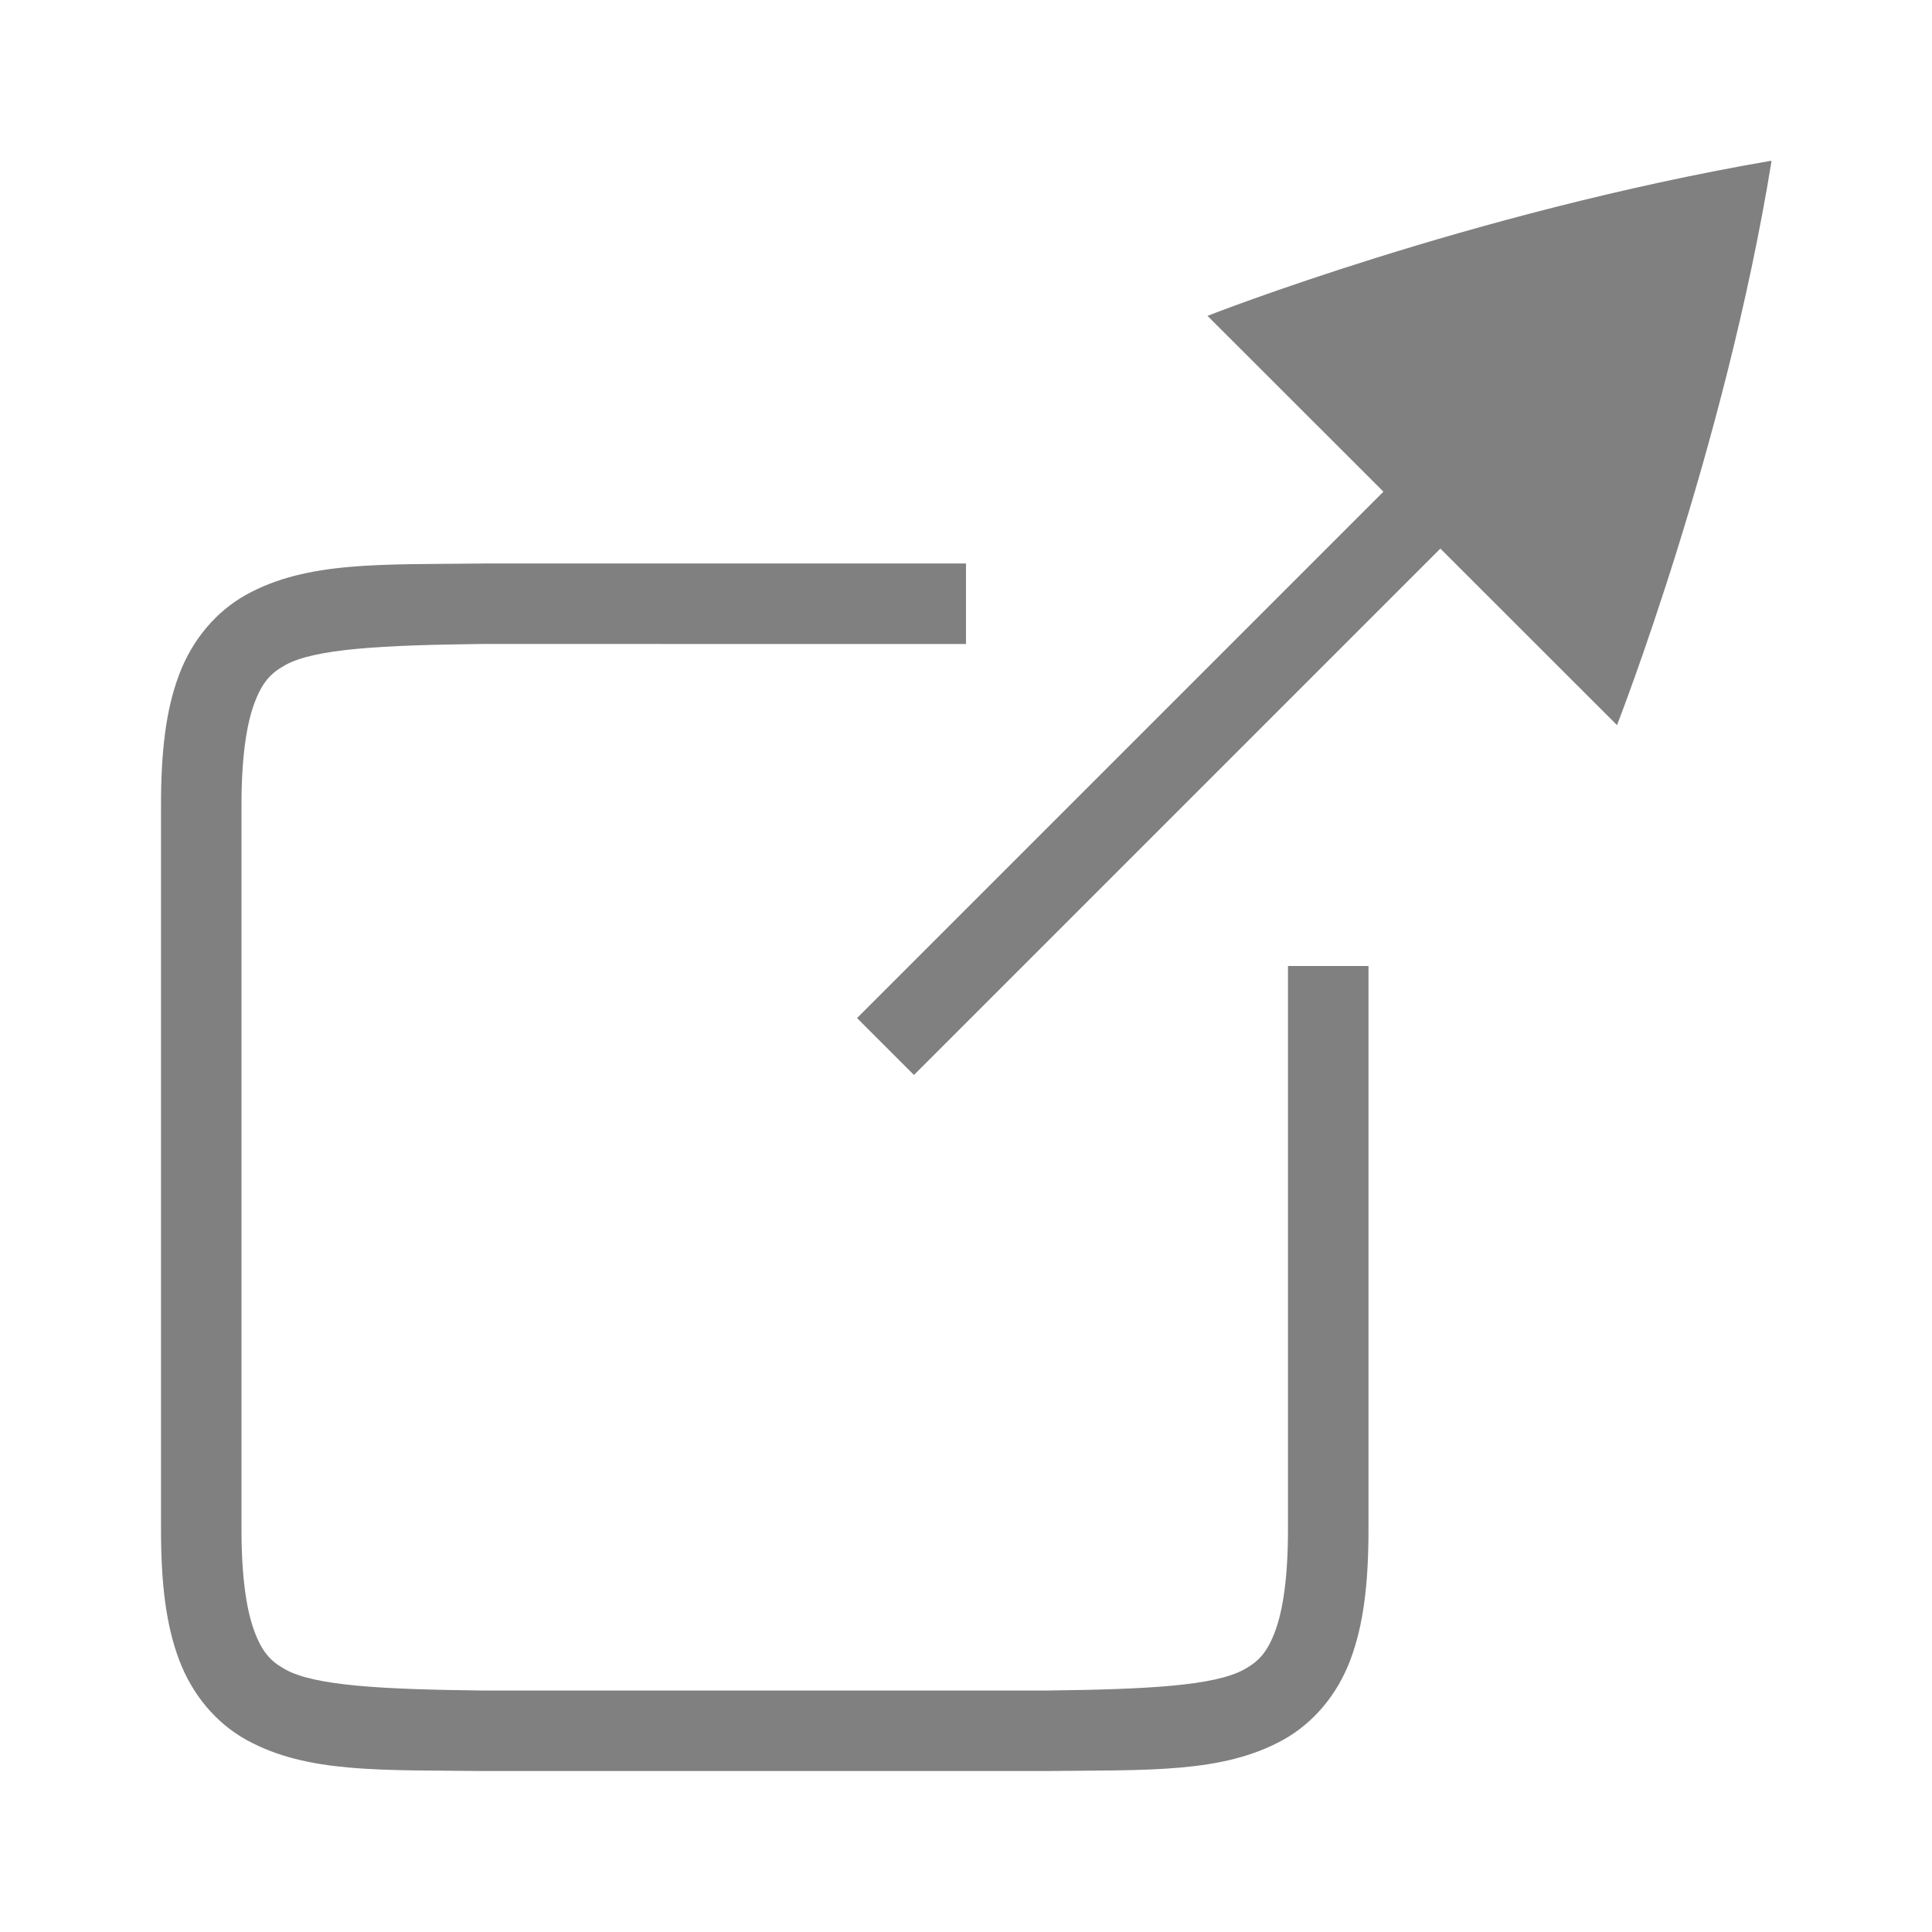
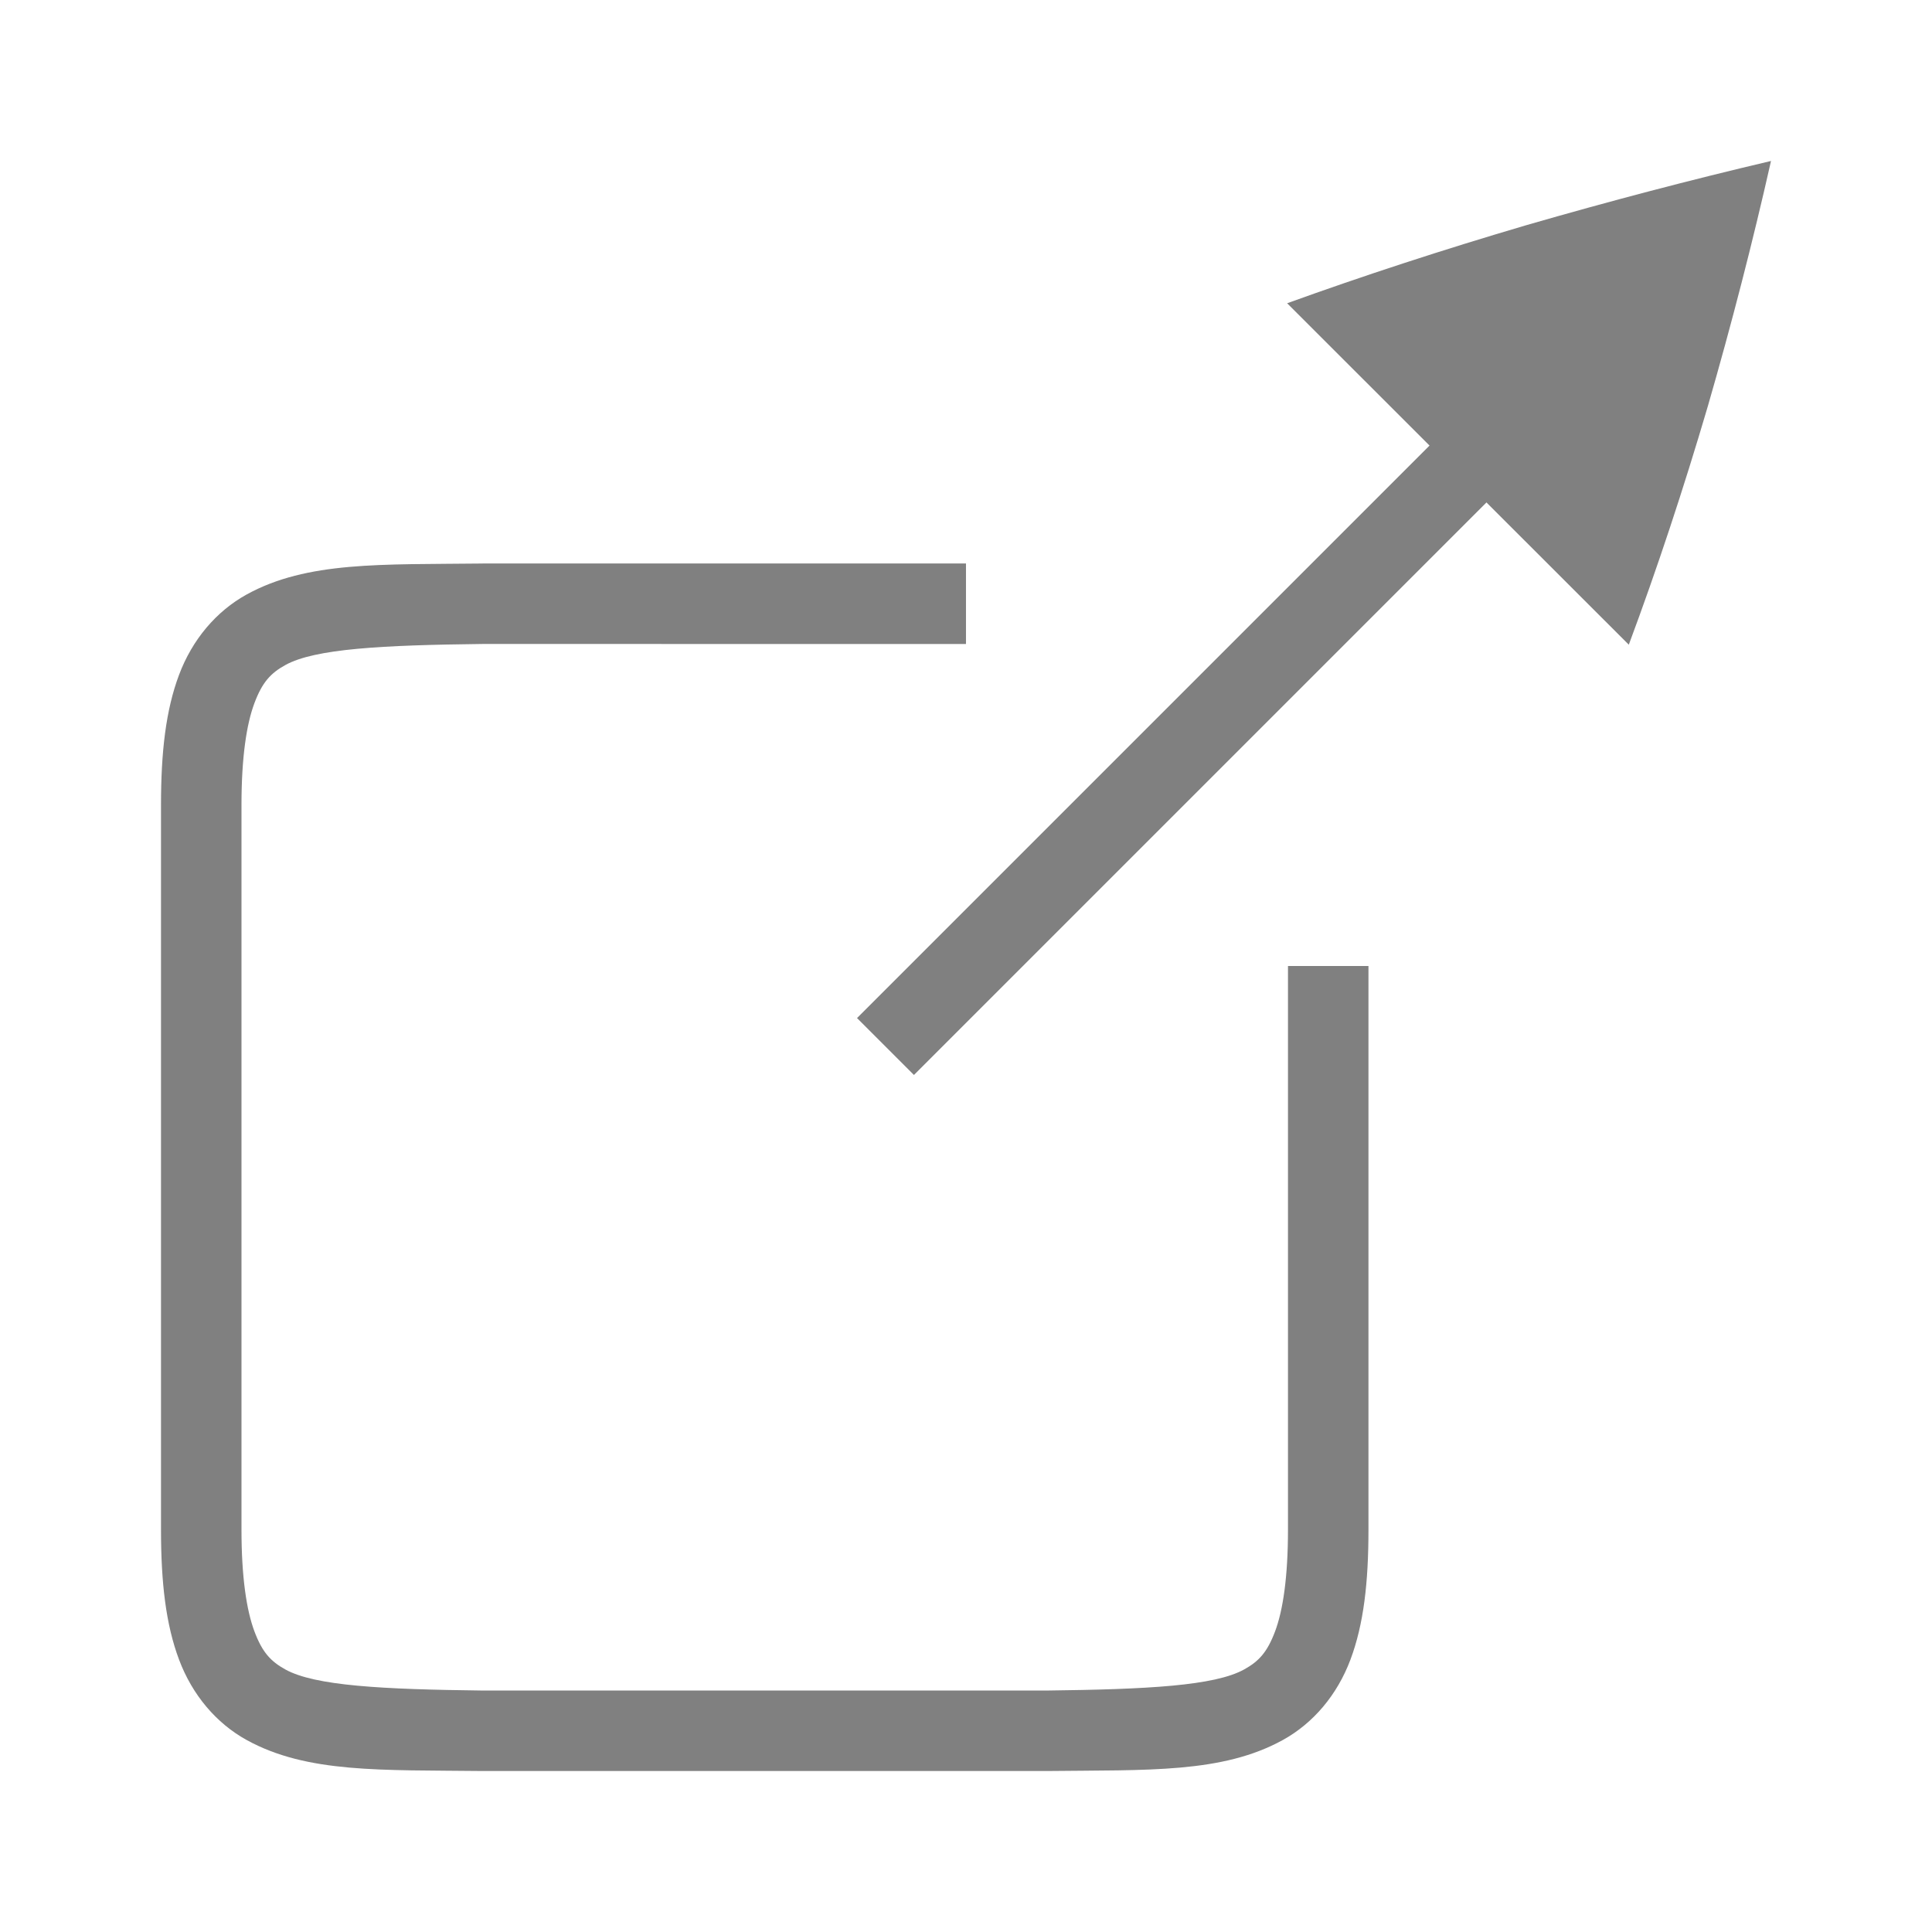
<svg xmlns="http://www.w3.org/2000/svg" width="96" height="96" id="svg4874" version="1.1" viewBox="0 0 96 96">
  <defs id="defs4876" />
  <g id="layer1" transform="translate(67.85715,-78.50504)">
    <rect transform="rotate(90)" y="-28.143" x="78.505" height="96" width="96" id="rect4782" style="color:#000000;display:inline;overflow:visible;visibility:visible;fill:none;stroke:none;stroke-width:4;marker:none;enable-background:accumulate" />
-     <path style="color:#000000;font-style:normal;font-variant:normal;font-weight:normal;font-stretch:normal;font-size:medium;line-height:normal;font-family:sans-serif;font-variant-ligatures:none;font-variant-position:normal;font-variant-caps:normal;font-variant-numeric:normal;font-variant-alternates:normal;font-feature-settings:normal;text-indent:0;text-align:start;text-decoration:none;text-decoration-line:none;text-decoration-style:solid;text-decoration-color:#000000;letter-spacing:normal;word-spacing:normal;text-transform:none;direction:ltr;block-progression:tb;writing-mode:lr-tb;baseline-shift:baseline;text-anchor:start;white-space:normal;shape-padding:0;clip-rule:nonzero;display:inline;overflow:visible;visibility:visible;opacity:1;isolation:auto;mix-blend-mode:normal;color-interpolation:sRGB;color-interpolation-filters:linearRGB;solid-color:#000000;solid-opacity:1;fill:#808080;fill-opacity:1;fill-rule:nonzero;stroke:none;stroke-width:4;stroke-linecap:butt;stroke-linejoin:miter;stroke-miterlimit:4;stroke-dasharray:none;stroke-dashoffset:0;stroke-opacity:1;marker:none;color-rendering:auto;image-rendering:auto;shape-rendering:auto;text-rendering:auto;enable-background:accumulate" d="m -43.869,106.504 -0.012,0.002 c -5.033,0.058 -8.714,-0.12 -11.725,1.541 -1.505,0.831 -2.697,2.236 -3.355,3.99 -0.659,1.755 -0.896,3.836 -0.896,6.467 l 0,36.002 c 0,2.63 0.238,4.712 0.896,6.467 0.659,1.755 1.85,3.16 3.355,3.99 3.011,1.661 6.692,1.485 11.725,1.543 l 0.012,0 28.023,0 0.012,0 c 5.033,-0.058 8.714,0.118 11.725,-1.543 1.505,-0.831 2.697,-2.236 3.355,-3.99 0.659,-1.755 0.896,-3.836 0.896,-6.467 l 0,-28 -4,0 0,28 c 0,2.37 -0.25,4.021 -0.641,5.061 -0.39,1.04 -0.809,1.49 -1.543,1.895 -1.465,0.808 -4.778,0.986 -9.816,1.045 l -27.977,0 -0.023,0 c -5.038,-0.059 -8.352,-0.237 -9.816,-1.045 -0.734,-0.405 -1.151,-0.855 -1.541,-1.895 -0.39,-1.04 -0.643,-2.691 -0.643,-5.061 l 0,-36.002 c 0,-2.37 0.252,-4.021 0.643,-5.061 0.39,-1.04 0.807,-1.49 1.541,-1.895 1.465,-0.808 4.778,-0.986 9.816,-1.045 l 24,0.002 0,-4 -24.012,-0.002 z" id="path4643" />
-     <path style="color:#000000;display:inline;overflow:visible;visibility:visible;fill:#808080;fill-opacity:1;fill-rule:nonzero;stroke:none;stroke-width:2.999;marker:none;enable-background:accumulate" d="m 12.491,114.536 c 0,0 5.355,-13.693 7.678,-28.028 -9.63e-4,-9.62e-4 -0.001,-0.001 -0.011,-0.001 -9.63e-4,-9.63e-4 -0.007,-9.63e-4 -0.013,-0.003 -9.62e-4,-0.001 -0.007,-0.001 -0.013,-0.003 -9.62e-4,-0.001 -0.007,-0.001 -0.013,-0.003 -14.981,2.587 -27.976,7.702 -27.976,7.702 z" id="path2194-3" />
-     <path style="color:#000000;font-style:normal;font-variant:normal;font-weight:normal;font-stretch:normal;font-size:medium;line-height:normal;font-family:sans-serif;font-variant-ligatures:none;font-variant-position:normal;font-variant-caps:normal;font-variant-numeric:normal;font-variant-alternates:normal;font-feature-settings:normal;text-indent:0;text-align:start;text-decoration:none;text-decoration-line:none;text-decoration-style:solid;text-decoration-color:#000000;letter-spacing:normal;word-spacing:normal;text-transform:none;direction:ltr;block-progression:tb;writing-mode:lr-tb;baseline-shift:baseline;text-anchor:start;white-space:normal;shape-padding:0;clip-rule:nonzero;display:inline;overflow:visible;visibility:visible;opacity:1;isolation:auto;mix-blend-mode:normal;color-interpolation:sRGB;color-interpolation-filters:linearRGB;solid-color:#000000;solid-opacity:1;fill:#808080;fill-opacity:1;fill-rule:nonzero;stroke:none;stroke-width:4;stroke-linecap:butt;stroke-linejoin:miter;stroke-miterlimit:4;stroke-dasharray:none;stroke-dashoffset:0;stroke-opacity:1;marker:none;color-rendering:auto;image-rendering:auto;shape-rendering:auto;text-rendering:auto;enable-background:accumulate" d="m 4.729,99.092 -30,30 2.828,2.828 30,-30 -2.828,-2.828 z" id="path4156" />
+     <path style="color:#000000;font-style:normal;font-variant:normal;font-weight:normal;font-stretch:normal;font-size:medium;line-height:normal;font-family:sans-serif;font-variant-ligatures:none;font-variant-position:normal;font-variant-caps:normal;font-variant-numeric:normal;font-variant-alternates:normal;font-feature-settings:normal;text-indent:0;text-align:start;text-decoration:none;text-decoration-line:none;text-decoration-style:solid;text-decoration-color:#000000;letter-spacing:normal;word-spacing:normal;text-transform:none;writing-mode:lr-tb;direction:ltr;baseline-shift:baseline;text-anchor:start;white-space:normal;shape-padding:0;clip-rule:nonzero;display:inline;overflow:visible;visibility:visible;opacity:1;isolation:auto;mix-blend-mode:normal;color-interpolation:sRGB;color-interpolation-filters:linearRGB;solid-color:#000000;solid-opacity:1;fill:#808080;fill-opacity:1;fill-rule:nonzero;stroke:none;stroke-width:4;stroke-linecap:butt;stroke-linejoin:miter;stroke-miterlimit:4;stroke-dasharray:none;stroke-dashoffset:0;stroke-opacity:1;marker:none;color-rendering:auto;image-rendering:auto;shape-rendering:auto;text-rendering:auto;enable-background:accumulate" d="m -43.869,106.504 -0.011,0.002 c -5.033,0.058 -8.714,-0.12 -11.725,1.541 -1.505,0.831 -2.697,2.236 -3.355,3.99 -0.659,1.755 -0.897,3.836 -0.897,6.467 v 36.002 c 0,2.63 0.238,4.712 0.897,6.467 0.659,1.755 1.85,3.16 3.355,3.99 3.011,1.661 6.692,1.485 11.725,1.543 h 0.011 28.023 0.011 c 5.033,-0.058 8.714,0.118 11.725,-1.543 1.505,-0.831 2.697,-2.236 3.355,-3.99 0.659,-1.755 0.896,-3.836 0.896,-6.467 V 126.506 H -3.858 v 28 c 0,2.37 -0.25,4.021 -0.641,5.061 -0.39,1.04 -0.809,1.49 -1.543,1.895 -1.465,0.808 -4.778,0.986 -9.816,1.045 h -27.977 -0.023 c -5.038,-0.059 -8.352,-0.237 -9.816,-1.045 -0.734,-0.405 -1.151,-0.855 -1.541,-1.895 -0.39,-1.04 -0.643,-2.691 -0.643,-5.061 v -36.002 c 0,-2.37 0.252,-4.021 0.643,-5.061 0.39,-1.04 0.807,-1.49 1.541,-1.895 1.465,-0.808 4.778,-0.986 9.816,-1.045 l 24,0.002 v -4 l -24.012,-0.002 z" id="path4643" />
+     <path style="color:#000000;font-style:normal;font-variant:normal;font-weight:normal;font-stretch:normal;font-size:medium;line-height:normal;font-family:sans-serif;font-variant-ligatures:none;font-variant-position:normal;font-variant-caps:normal;font-variant-numeric:normal;font-variant-alternates:normal;font-feature-settings:normal;text-indent:0;text-align:start;text-decoration:none;text-decoration-line:none;text-decoration-style:solid;text-decoration-color:#000000;letter-spacing:normal;word-spacing:normal;text-transform:none;writing-mode:lr-tb;direction:ltr;baseline-shift:baseline;text-anchor:start;white-space:normal;shape-padding:0;clip-rule:nonzero;display:inline;overflow:visible;visibility:visible;opacity:1;isolation:auto;mix-blend-mode:normal;color-interpolation:sRGB;color-interpolation-filters:linearRGB;solid-color:#000000;solid-opacity:1;fill:#808080;fill-opacity:1;fill-rule:nonzero;stroke:none;stroke-width:4;stroke-linecap:butt;stroke-linejoin:miter;stroke-miterlimit:4;stroke-dasharray:none;stroke-dashoffset:0;stroke-opacity:1;marker:none;color-rendering:auto;image-rendering:auto;shape-rendering:auto;text-rendering:auto;enable-background:accumulate" d="m 4.728,99.092 -30,30 2.828,2.828 30,-30 z" id="path4156" />
+     <path style="color:#000000;display:inline;overflow:visible;visibility:visible;opacity:1;fill:#808080;fill-opacity:1;fill-rule:nonzero;stroke:none;stroke-width:2.999;marker:none;enable-background:accumulate" d="M -3.899,93.575 13.077,110.54 c 1.401,-3.761 2.708,-7.709 3.925,-11.843 1.188,-4.112 2.236,-8.177 3.141,-12.193 -3.985,0.936 -8.035,1.999 -12.147,3.187 -4.136,1.217 -8.1,2.511 -11.894,3.882 z" id="path5588-9-2-96-84" />
  </g>
</svg>
